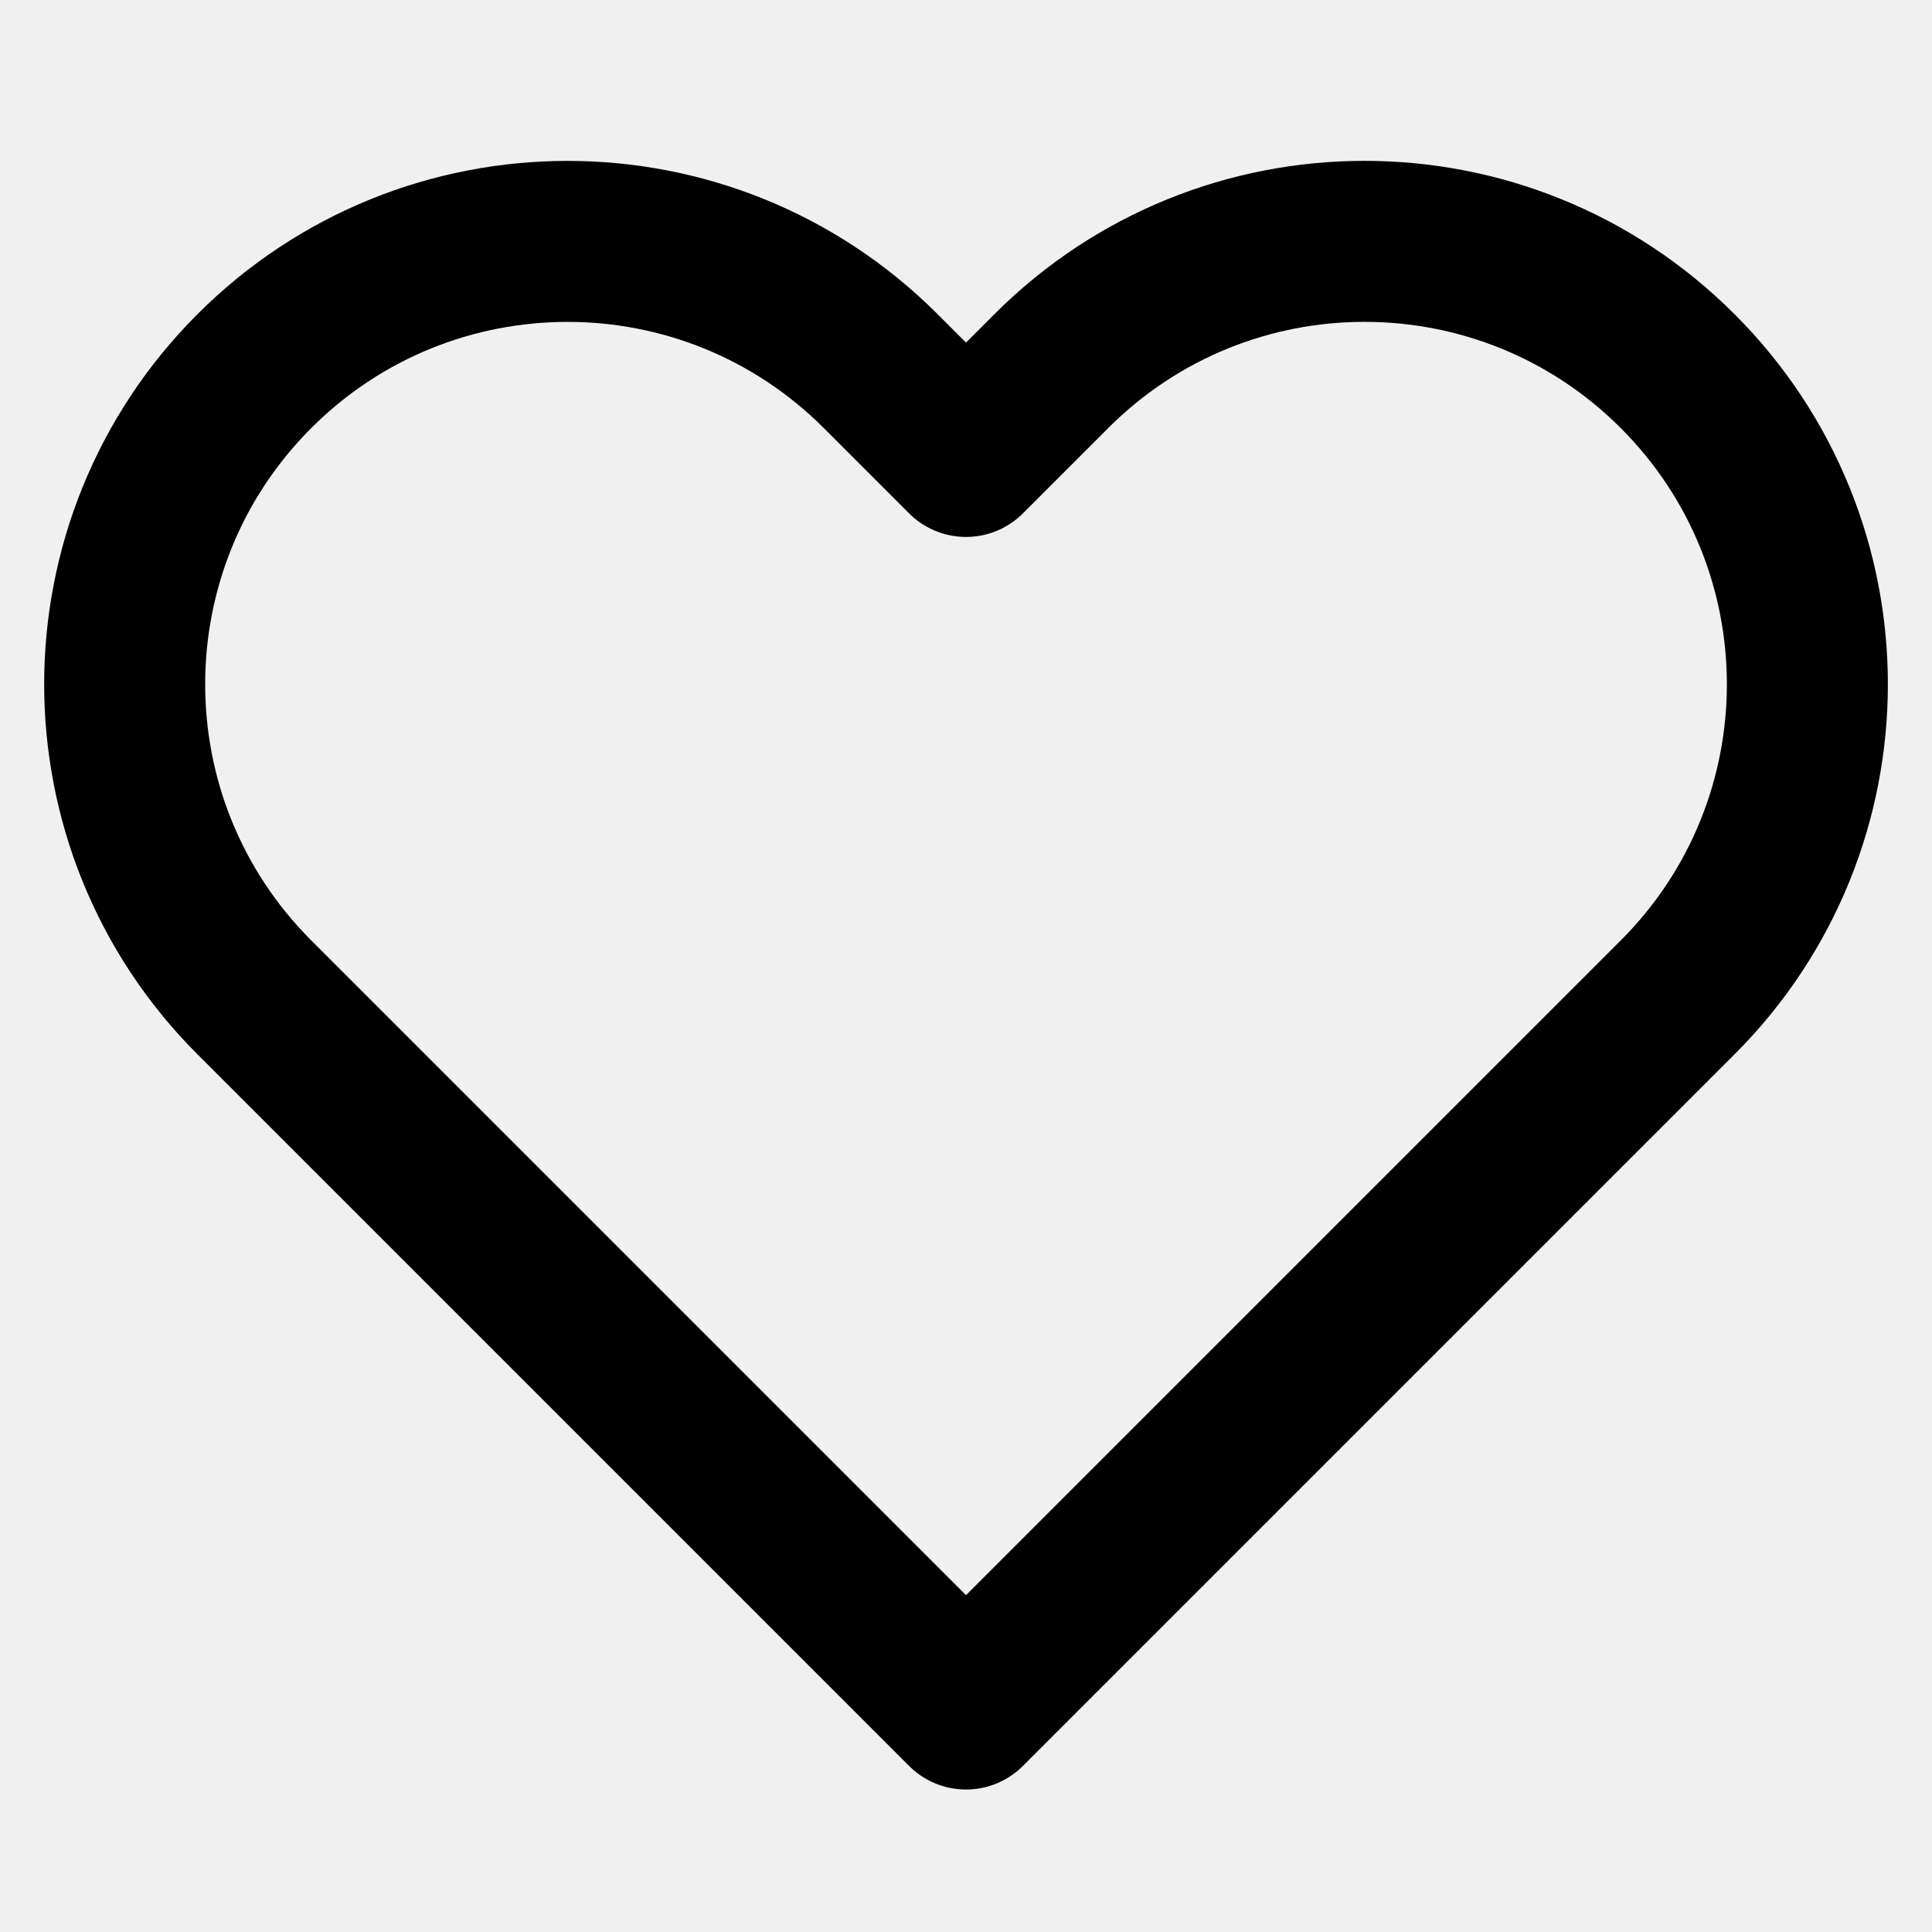
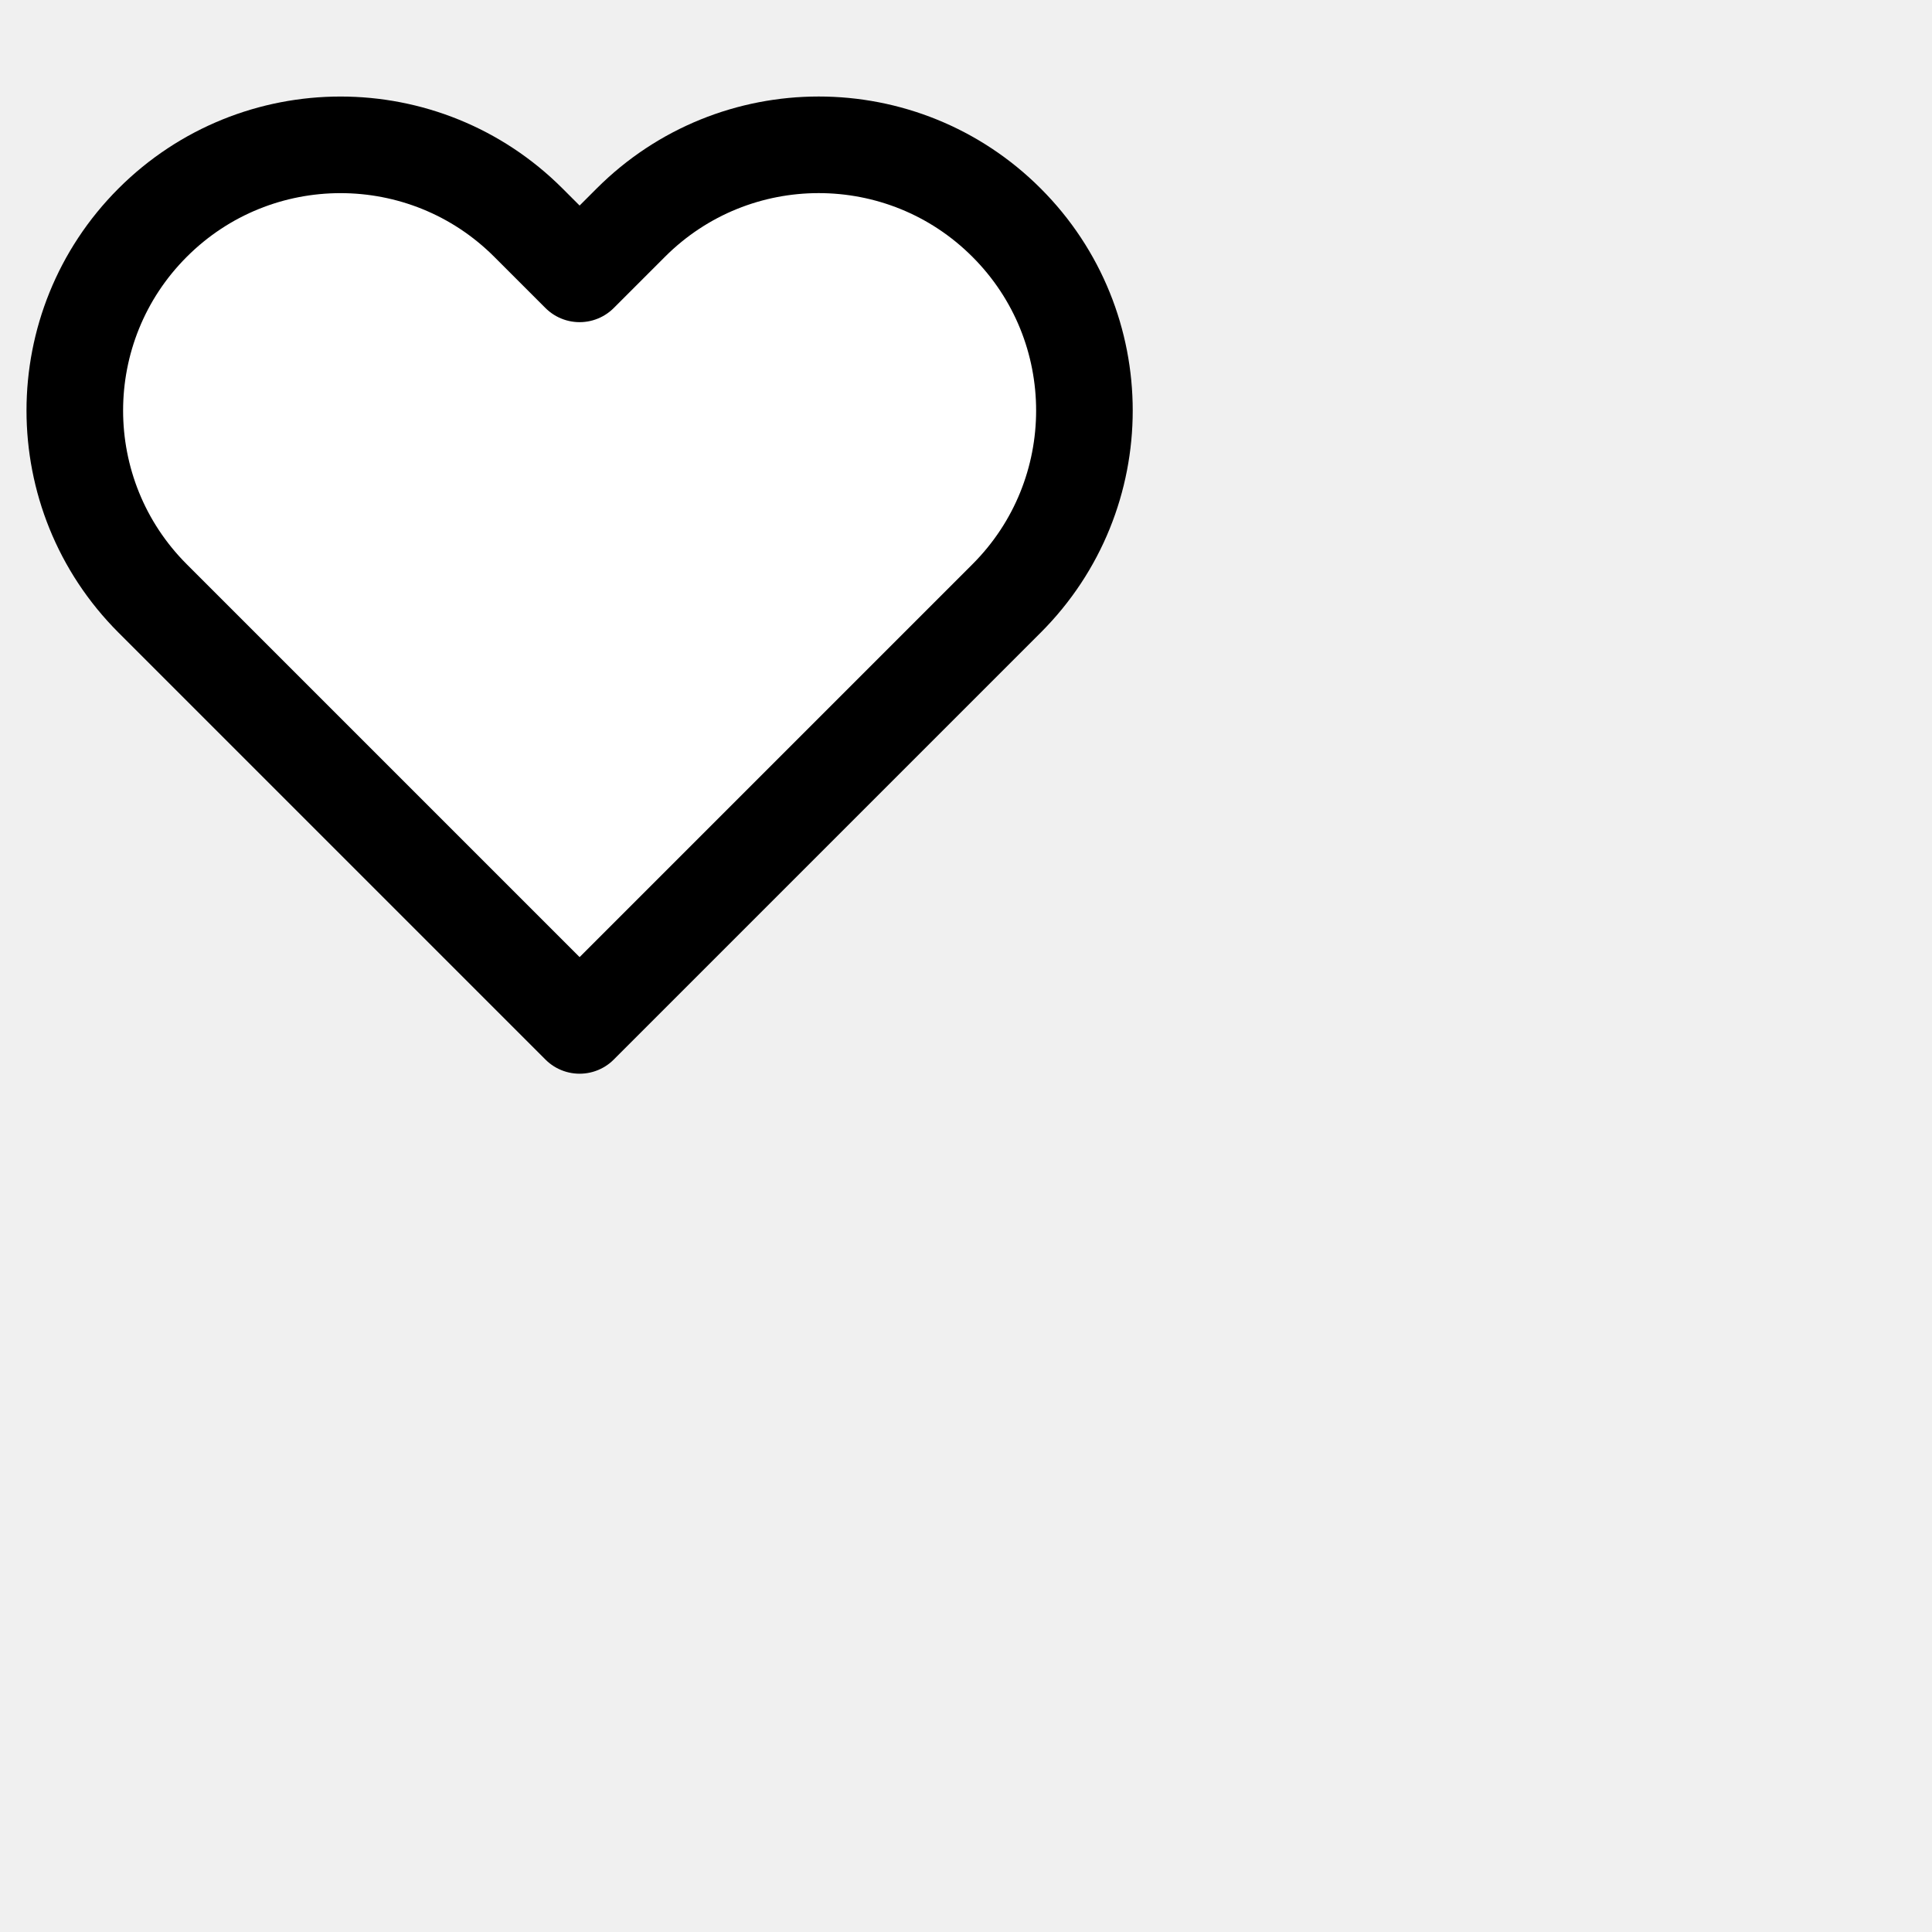
- <svg xmlns="http://www.w3.org/2000/svg" width="24" height="24" viewBox="0 0 24 24" fill="none" stroke="currentColor" stroke-width="2" stroke-linecap="round" stroke-linejoin="round" class="feather feather-heart">
+ <svg xmlns="http://www.w3.org/2000/svg" width="40" height="40" viewBox="0 0 40 40" fill="#ffffff" stroke="currentColor" stroke-width="2" stroke-linecap="round" stroke-linejoin="round" class="feather feather-heart h3 w3 v-mid">
  <path d="M20.84 4.61a5.5 5.5 0 0 0-7.78 0L12 5.67l-1.06-1.06a5.5 5.5 0 0 0-7.78 7.78l1.06 1.06L12 21.23l7.78-7.78 1.06-1.06a5.5 5.5 0 0 0 0-7.78z" />
</svg>
